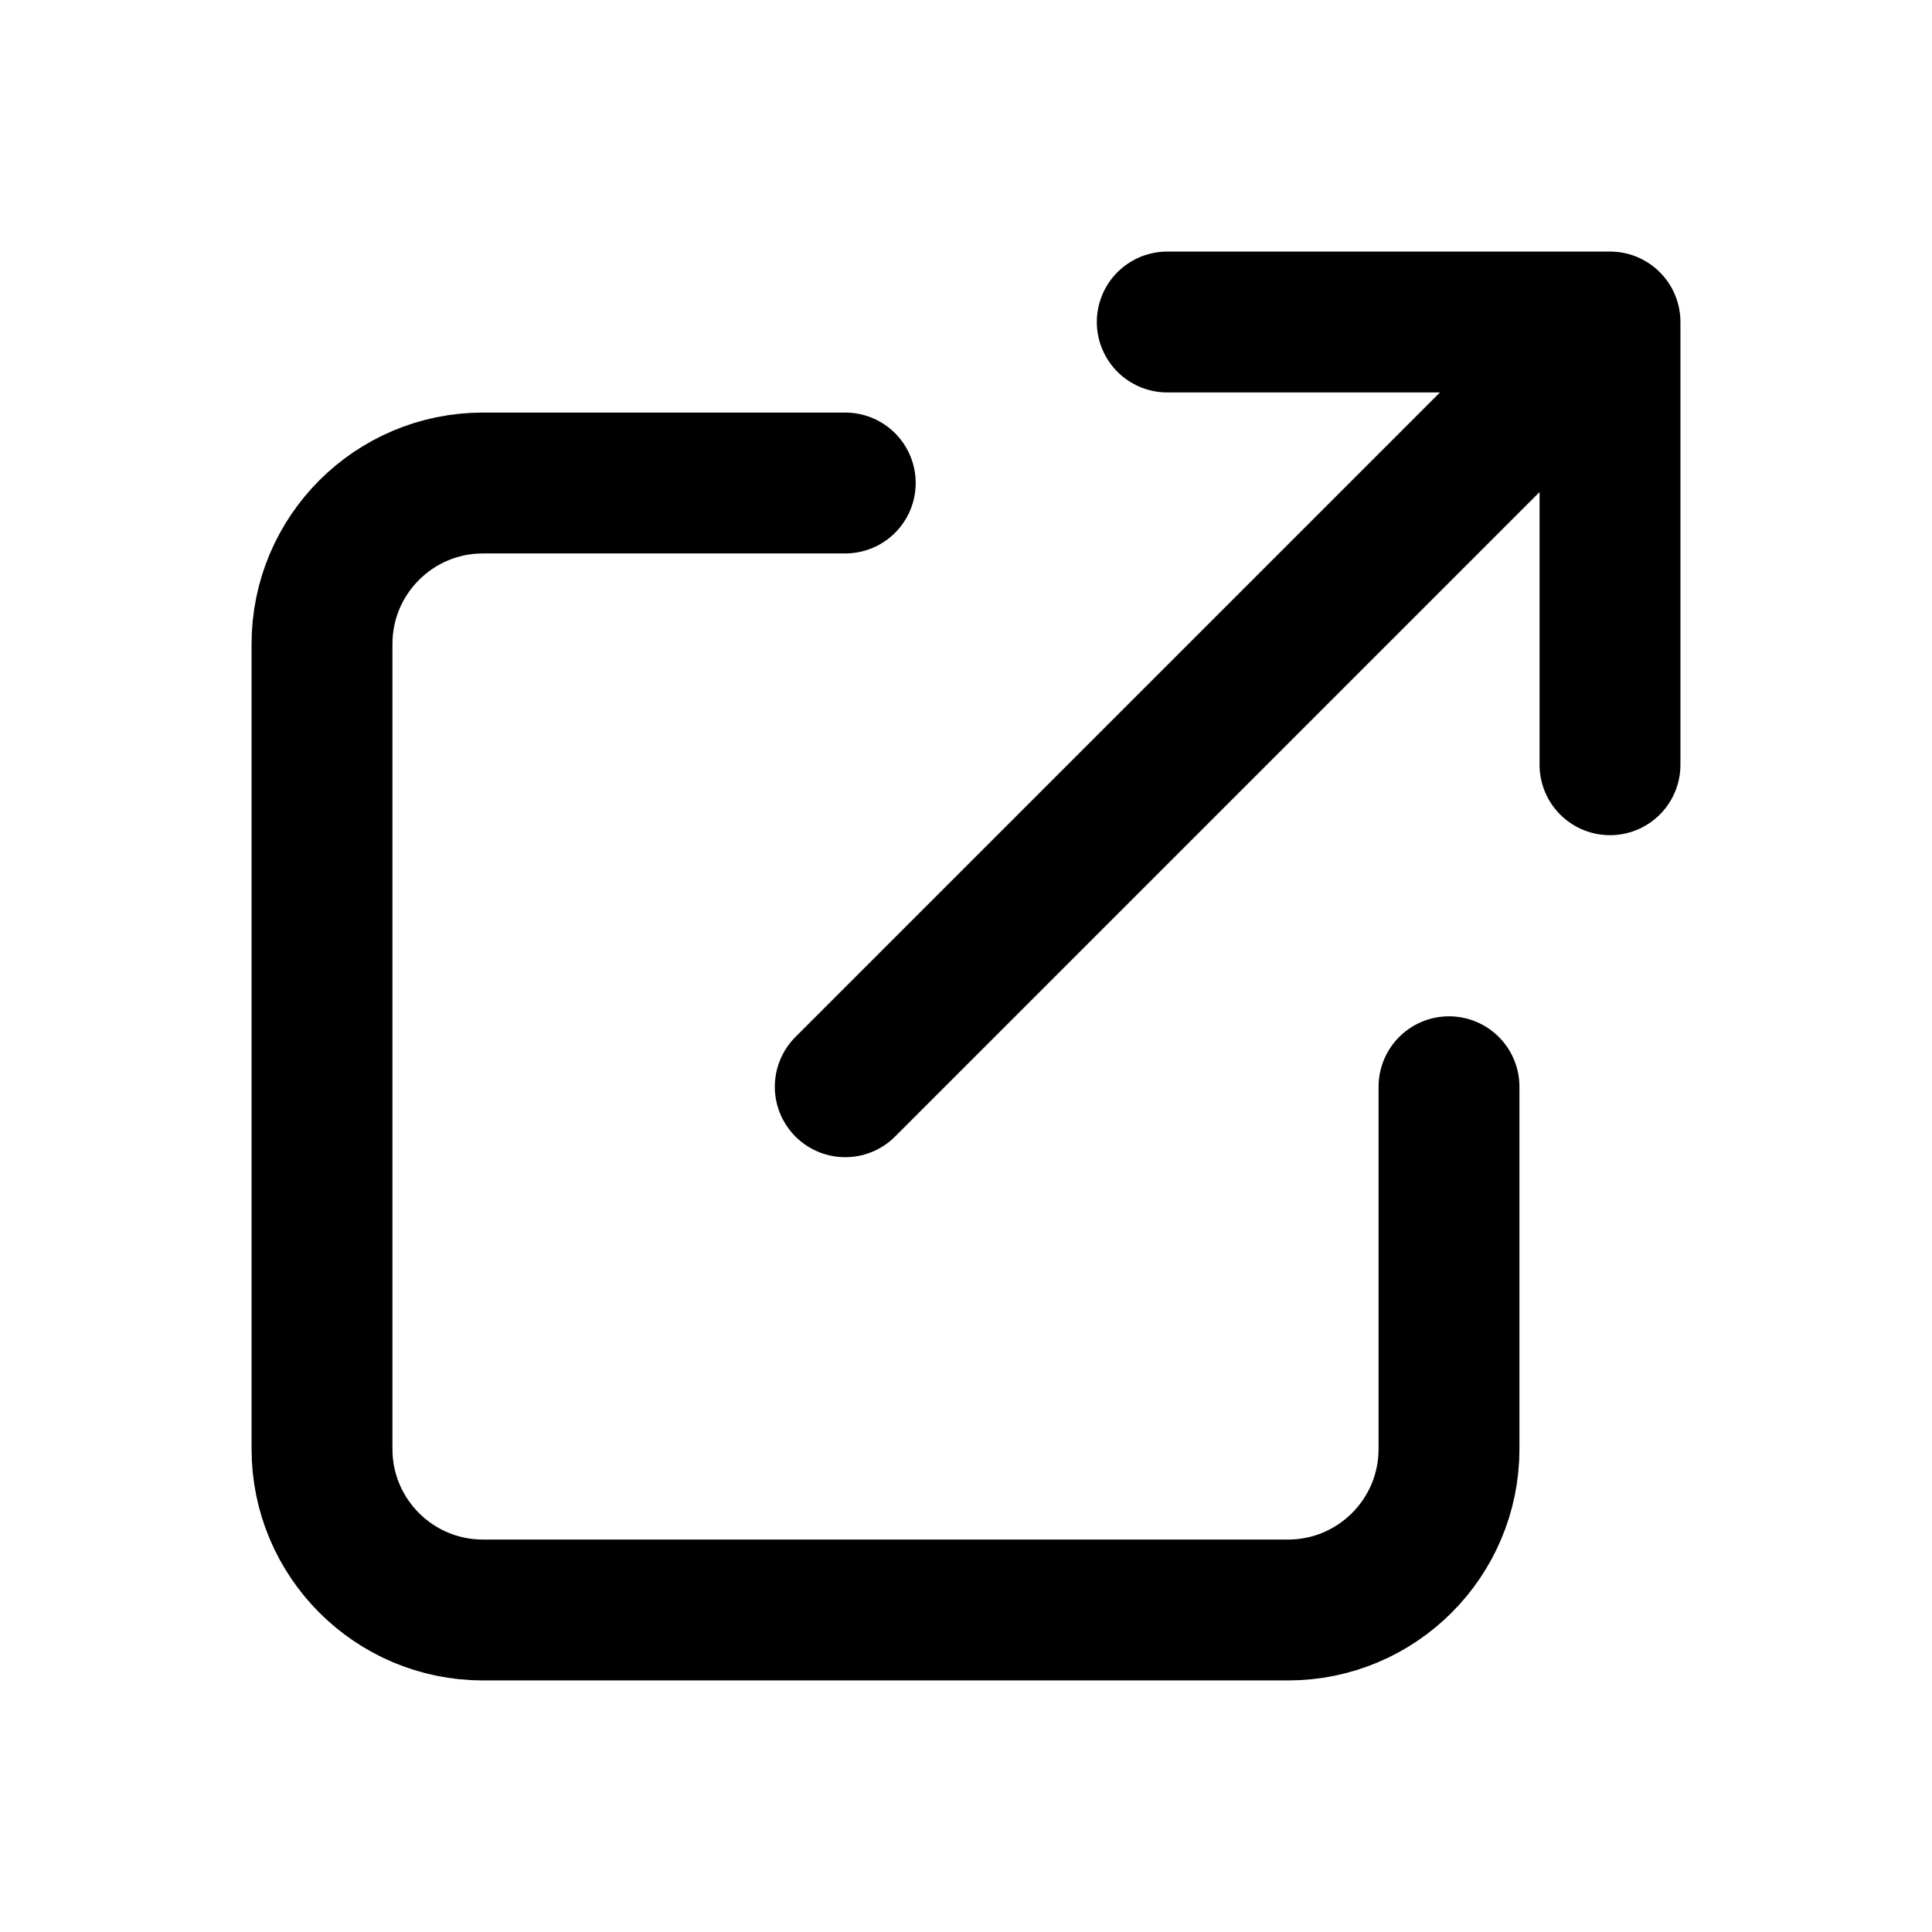
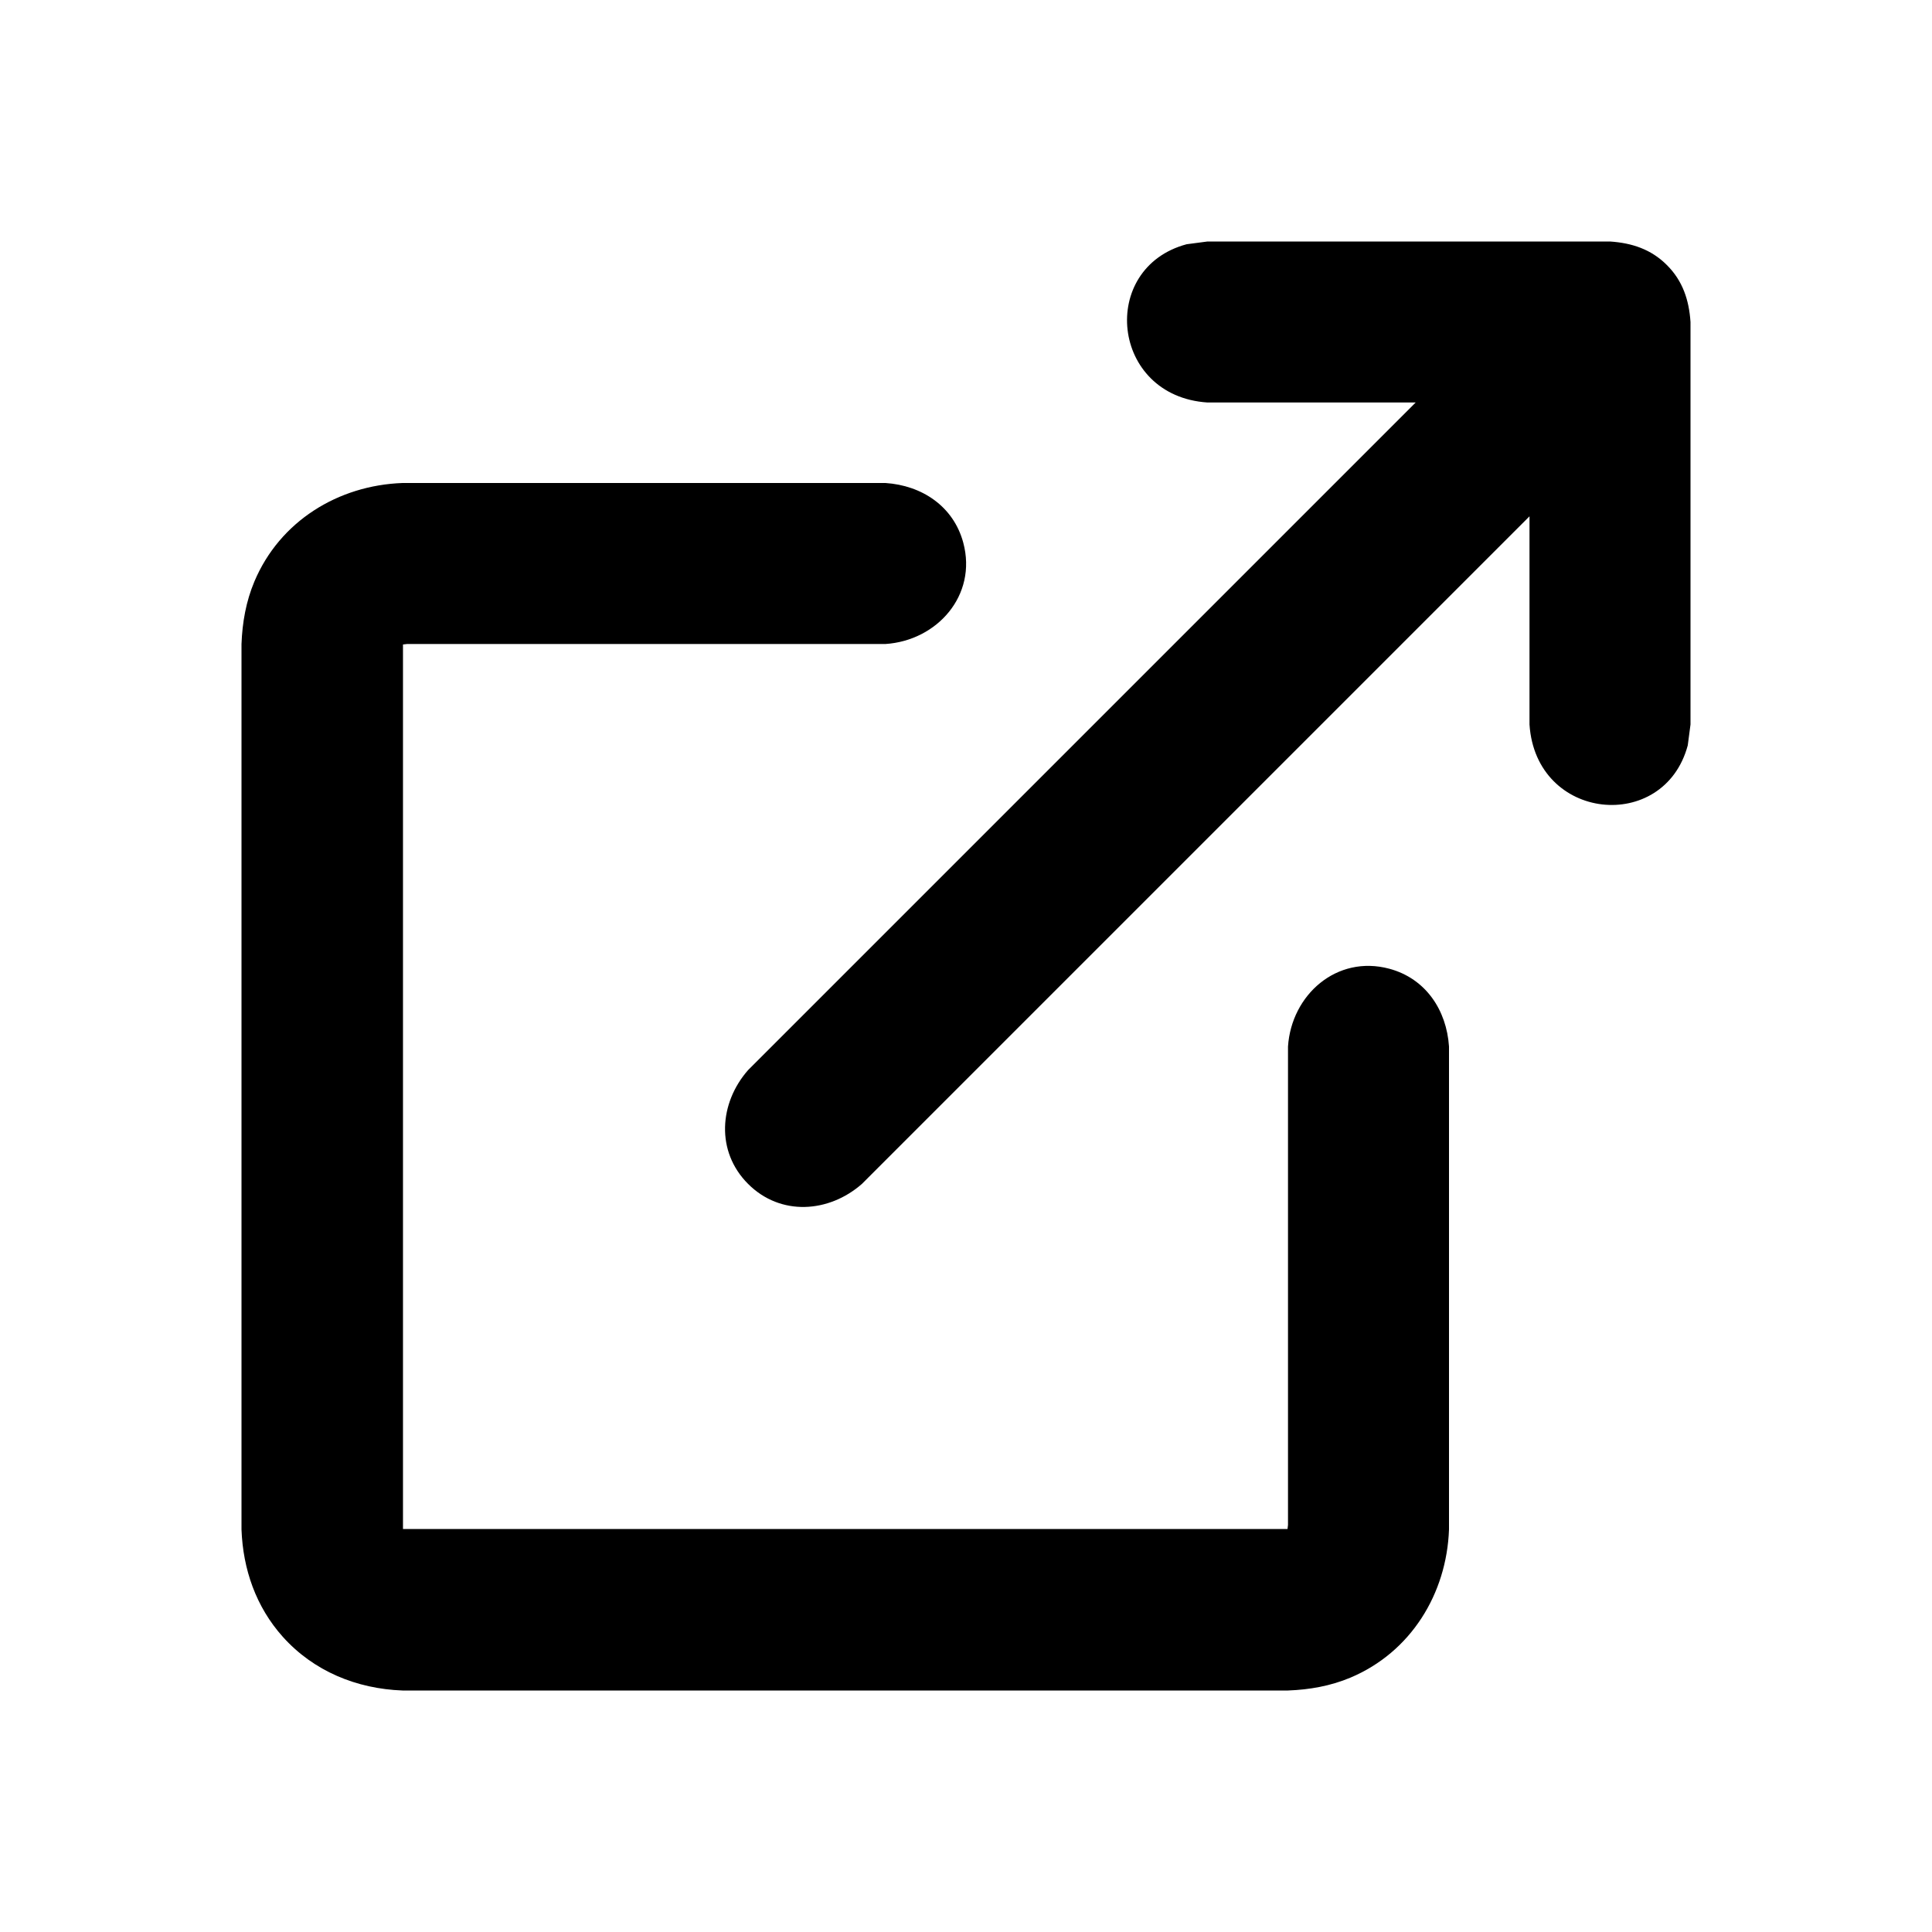
- <svg xmlns="http://www.w3.org/2000/svg" viewBox="0 0 24 24" fill="none" stroke="currentColor" stroke-width="1.75" stroke-linecap="round" stroke-linejoin="round">
-   <path d="M14.5 4 H20 V9.5" />
-   <path d="M10.5 13.5 L19.5 4.5" />
-   <path d="M18 13.5 V18 A2 2 0 0 1 16 20 H6 A2 2 0 0 1 4 18 V8 A2 2 0 0 1 6 6 H10.5" />
+ <svg xmlns="http://www.w3.org/2000/svg" viewBox="0 0 24 24">
+   <path fill="currentColor" d="M5.006 8.006v10.988h10.988l.006-.051V13c.042-.639.603-1.142 1.259-.966c.453.122.711.515.741.966v6c-.029.799-.474 1.524-1.224 1.84c-.247.104-.509.15-.776.16H5c-.569-.021-1.103-.239-1.487-.667C3.18 19.961 3.018 19.494 3 19V8c.01-.267.056-.529.16-.776C3.476 6.474 4.201 6.029 5 6h6c.451.03.844.288.966.741c.176.656-.327 1.217-.966 1.259H5.057ZM17.586 5H15c-1.204-.079-1.357-1.672-.259-1.966L15 3h5c.271.018.511.096.707.293c.197.196.275.436.293.707v5l-.034.259c-.294 1.098-1.887.945-1.966-.259V6.414l-8.293 8.293c-.409.359-1.01.404-1.414 0s-.359-1.005 0-1.414Z" />
</svg>
